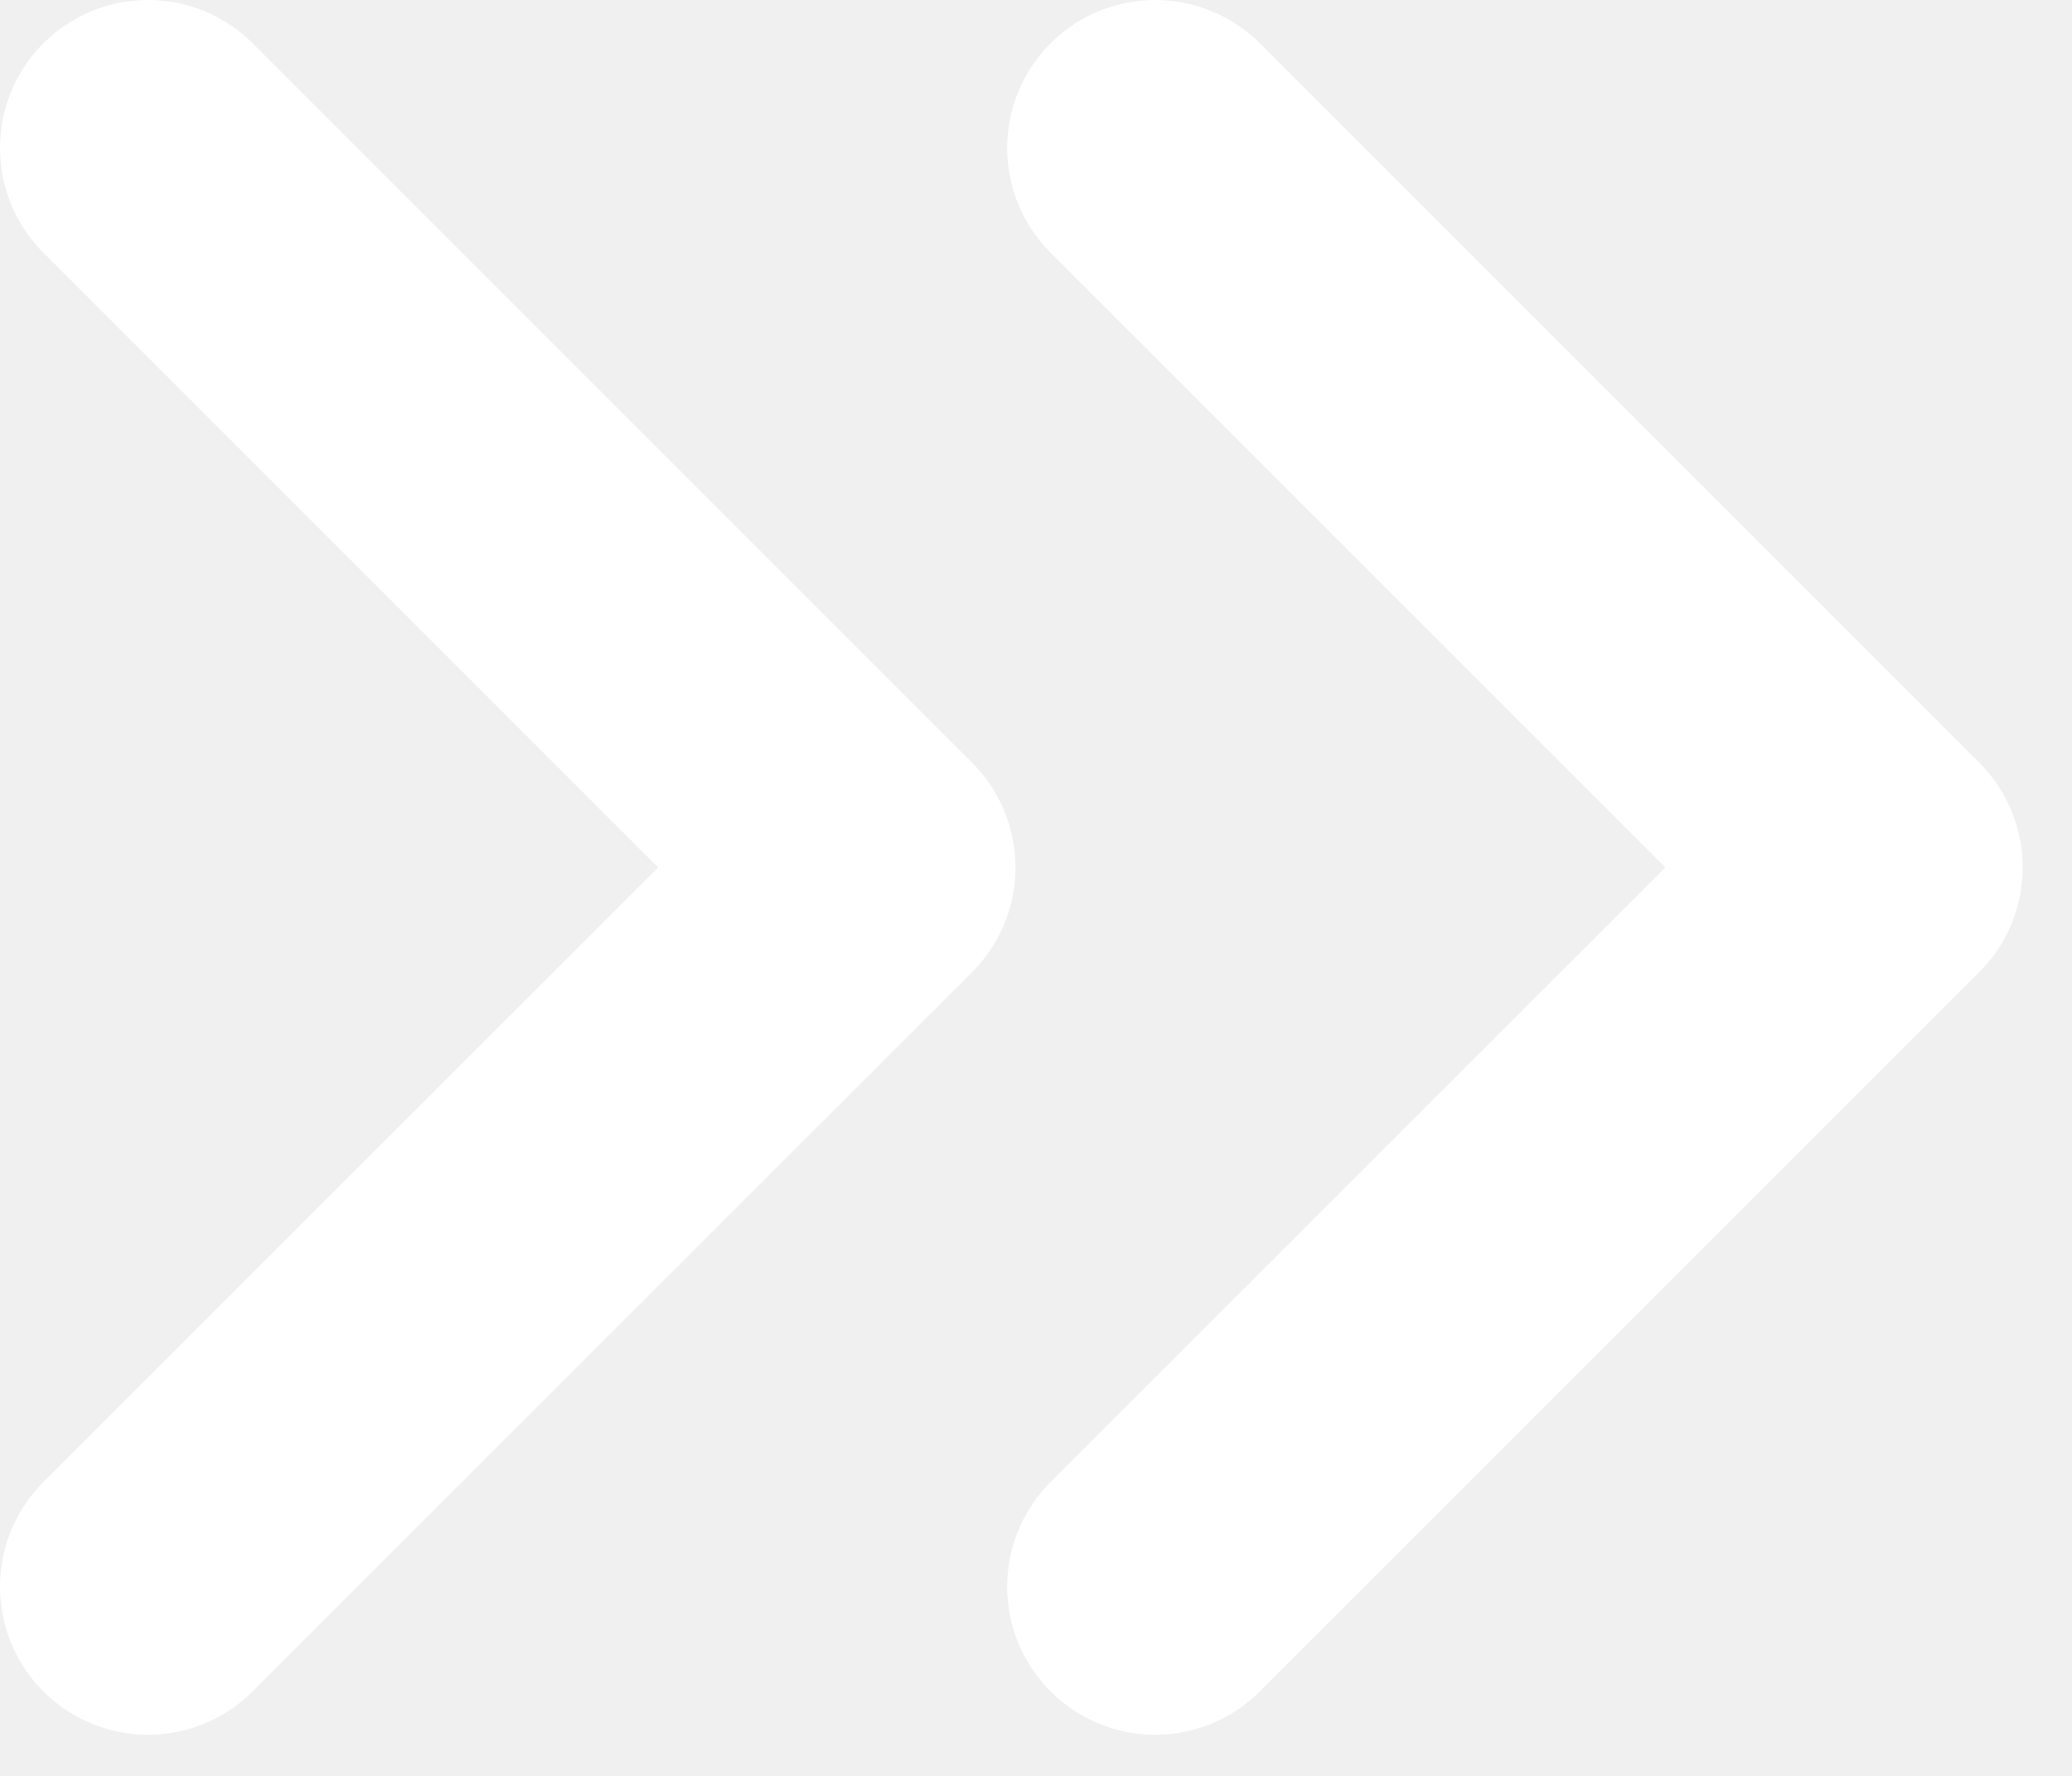
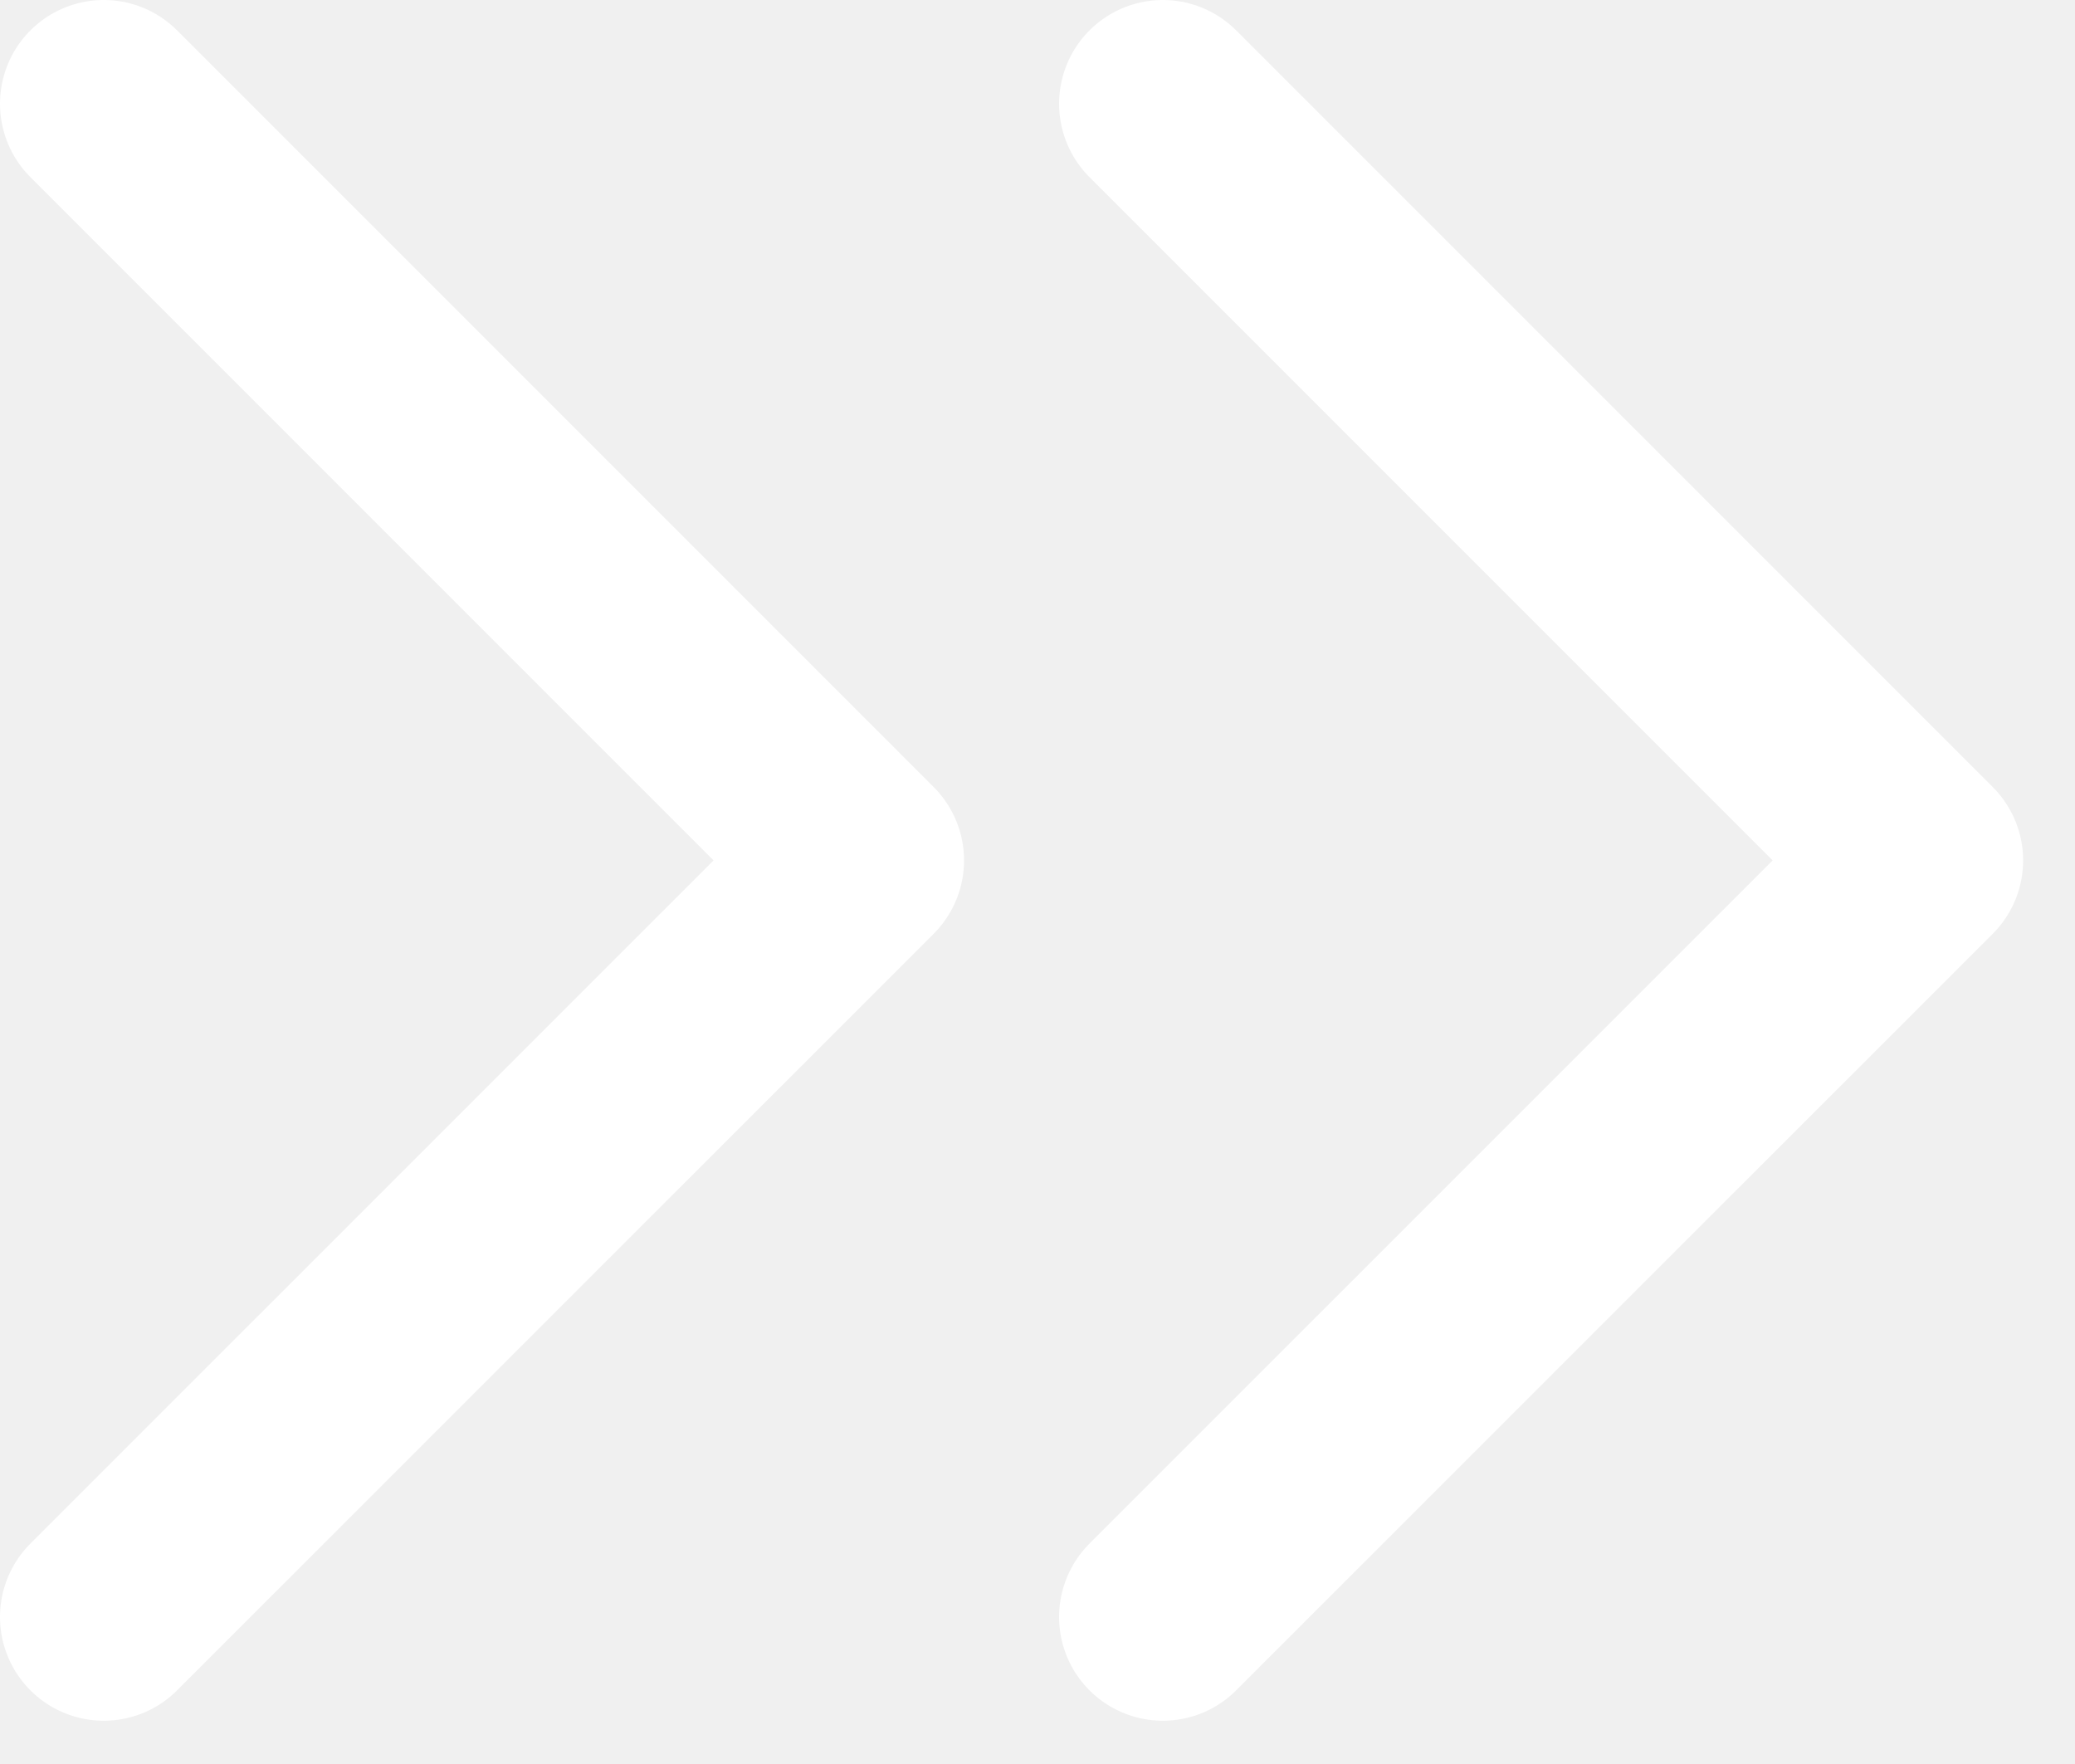
- <svg xmlns="http://www.w3.org/2000/svg" width="21" height="18" viewBox="0 0 21 18" fill="none">
-   <path d="M11.708 16.083L19 8.792L11.708 1.5M1.5 16.083L8.792 8.792L1.5 1.5" stroke="white" stroke-width="3" stroke-linecap="round" stroke-linejoin="round" />
+ <svg xmlns="http://www.w3.org/2000/svg" width="20" height="17" viewBox="0 0 20 17" fill="none">
+   <path d="M11.208 15.583L18.5 8.292L11.208 1M1 15.583L8.292 8.292L1 1" stroke="white" stroke-width="2" stroke-linecap="round" stroke-linejoin="round" />
</svg>
